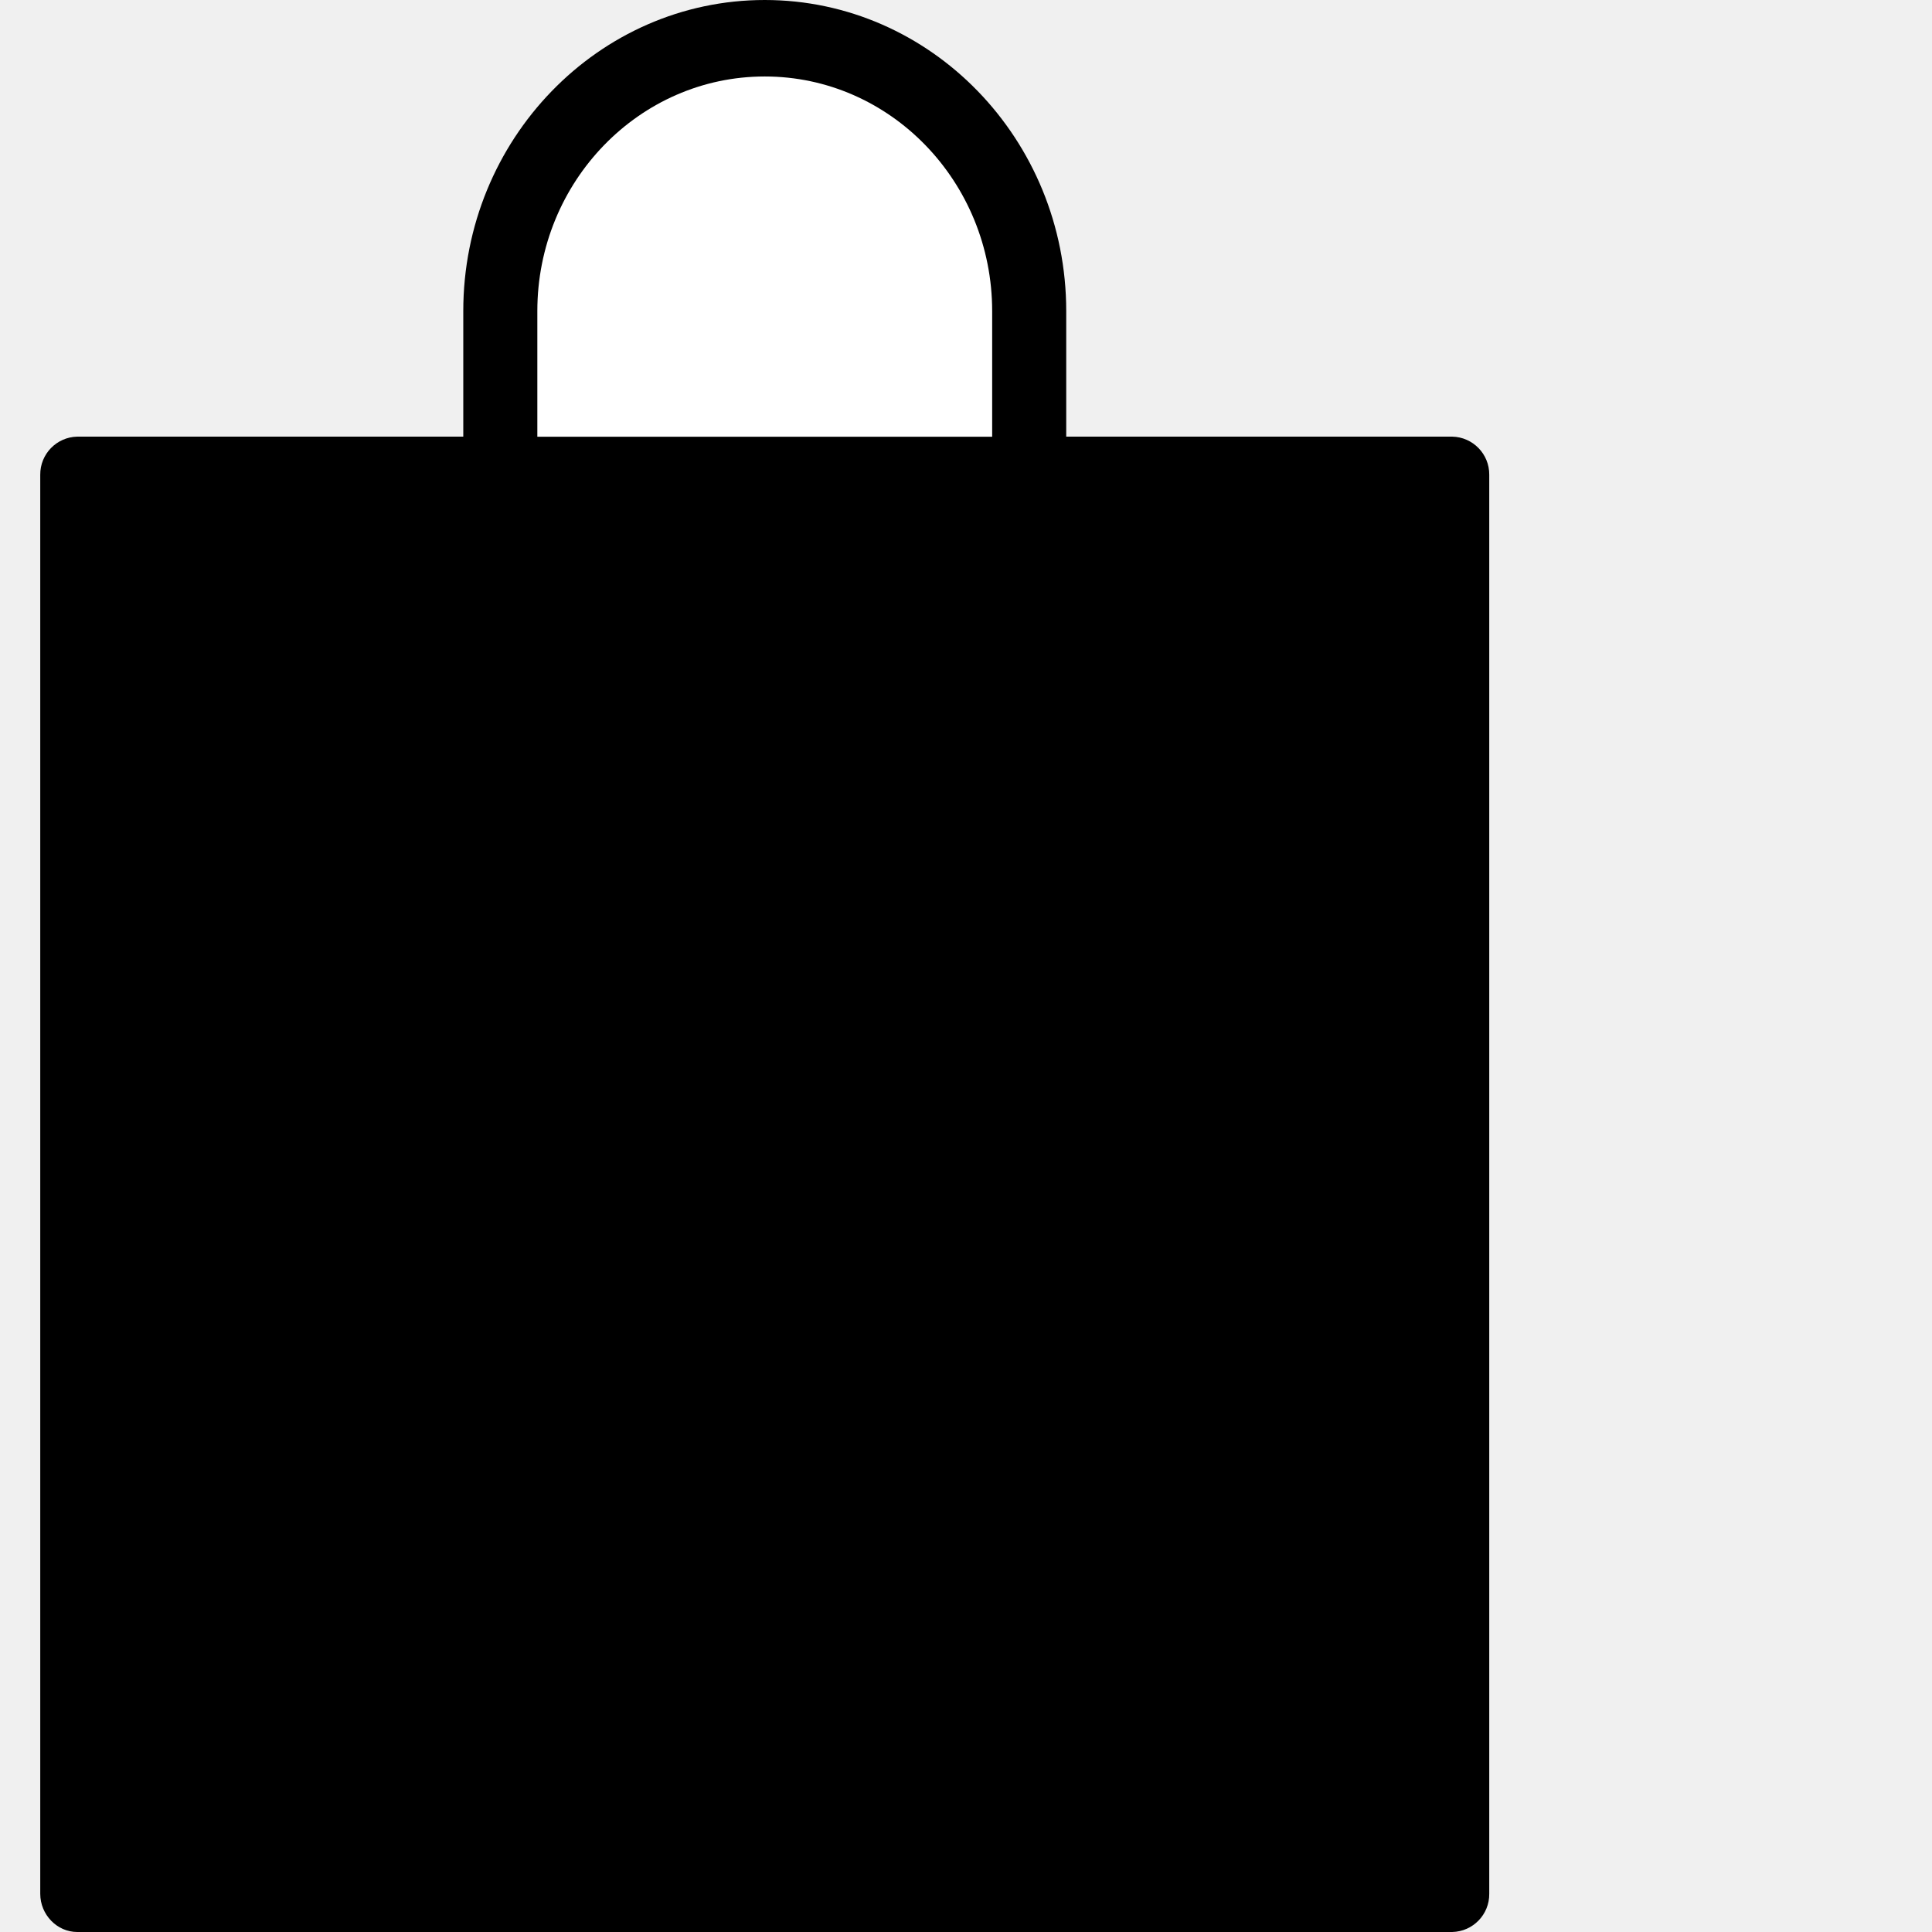
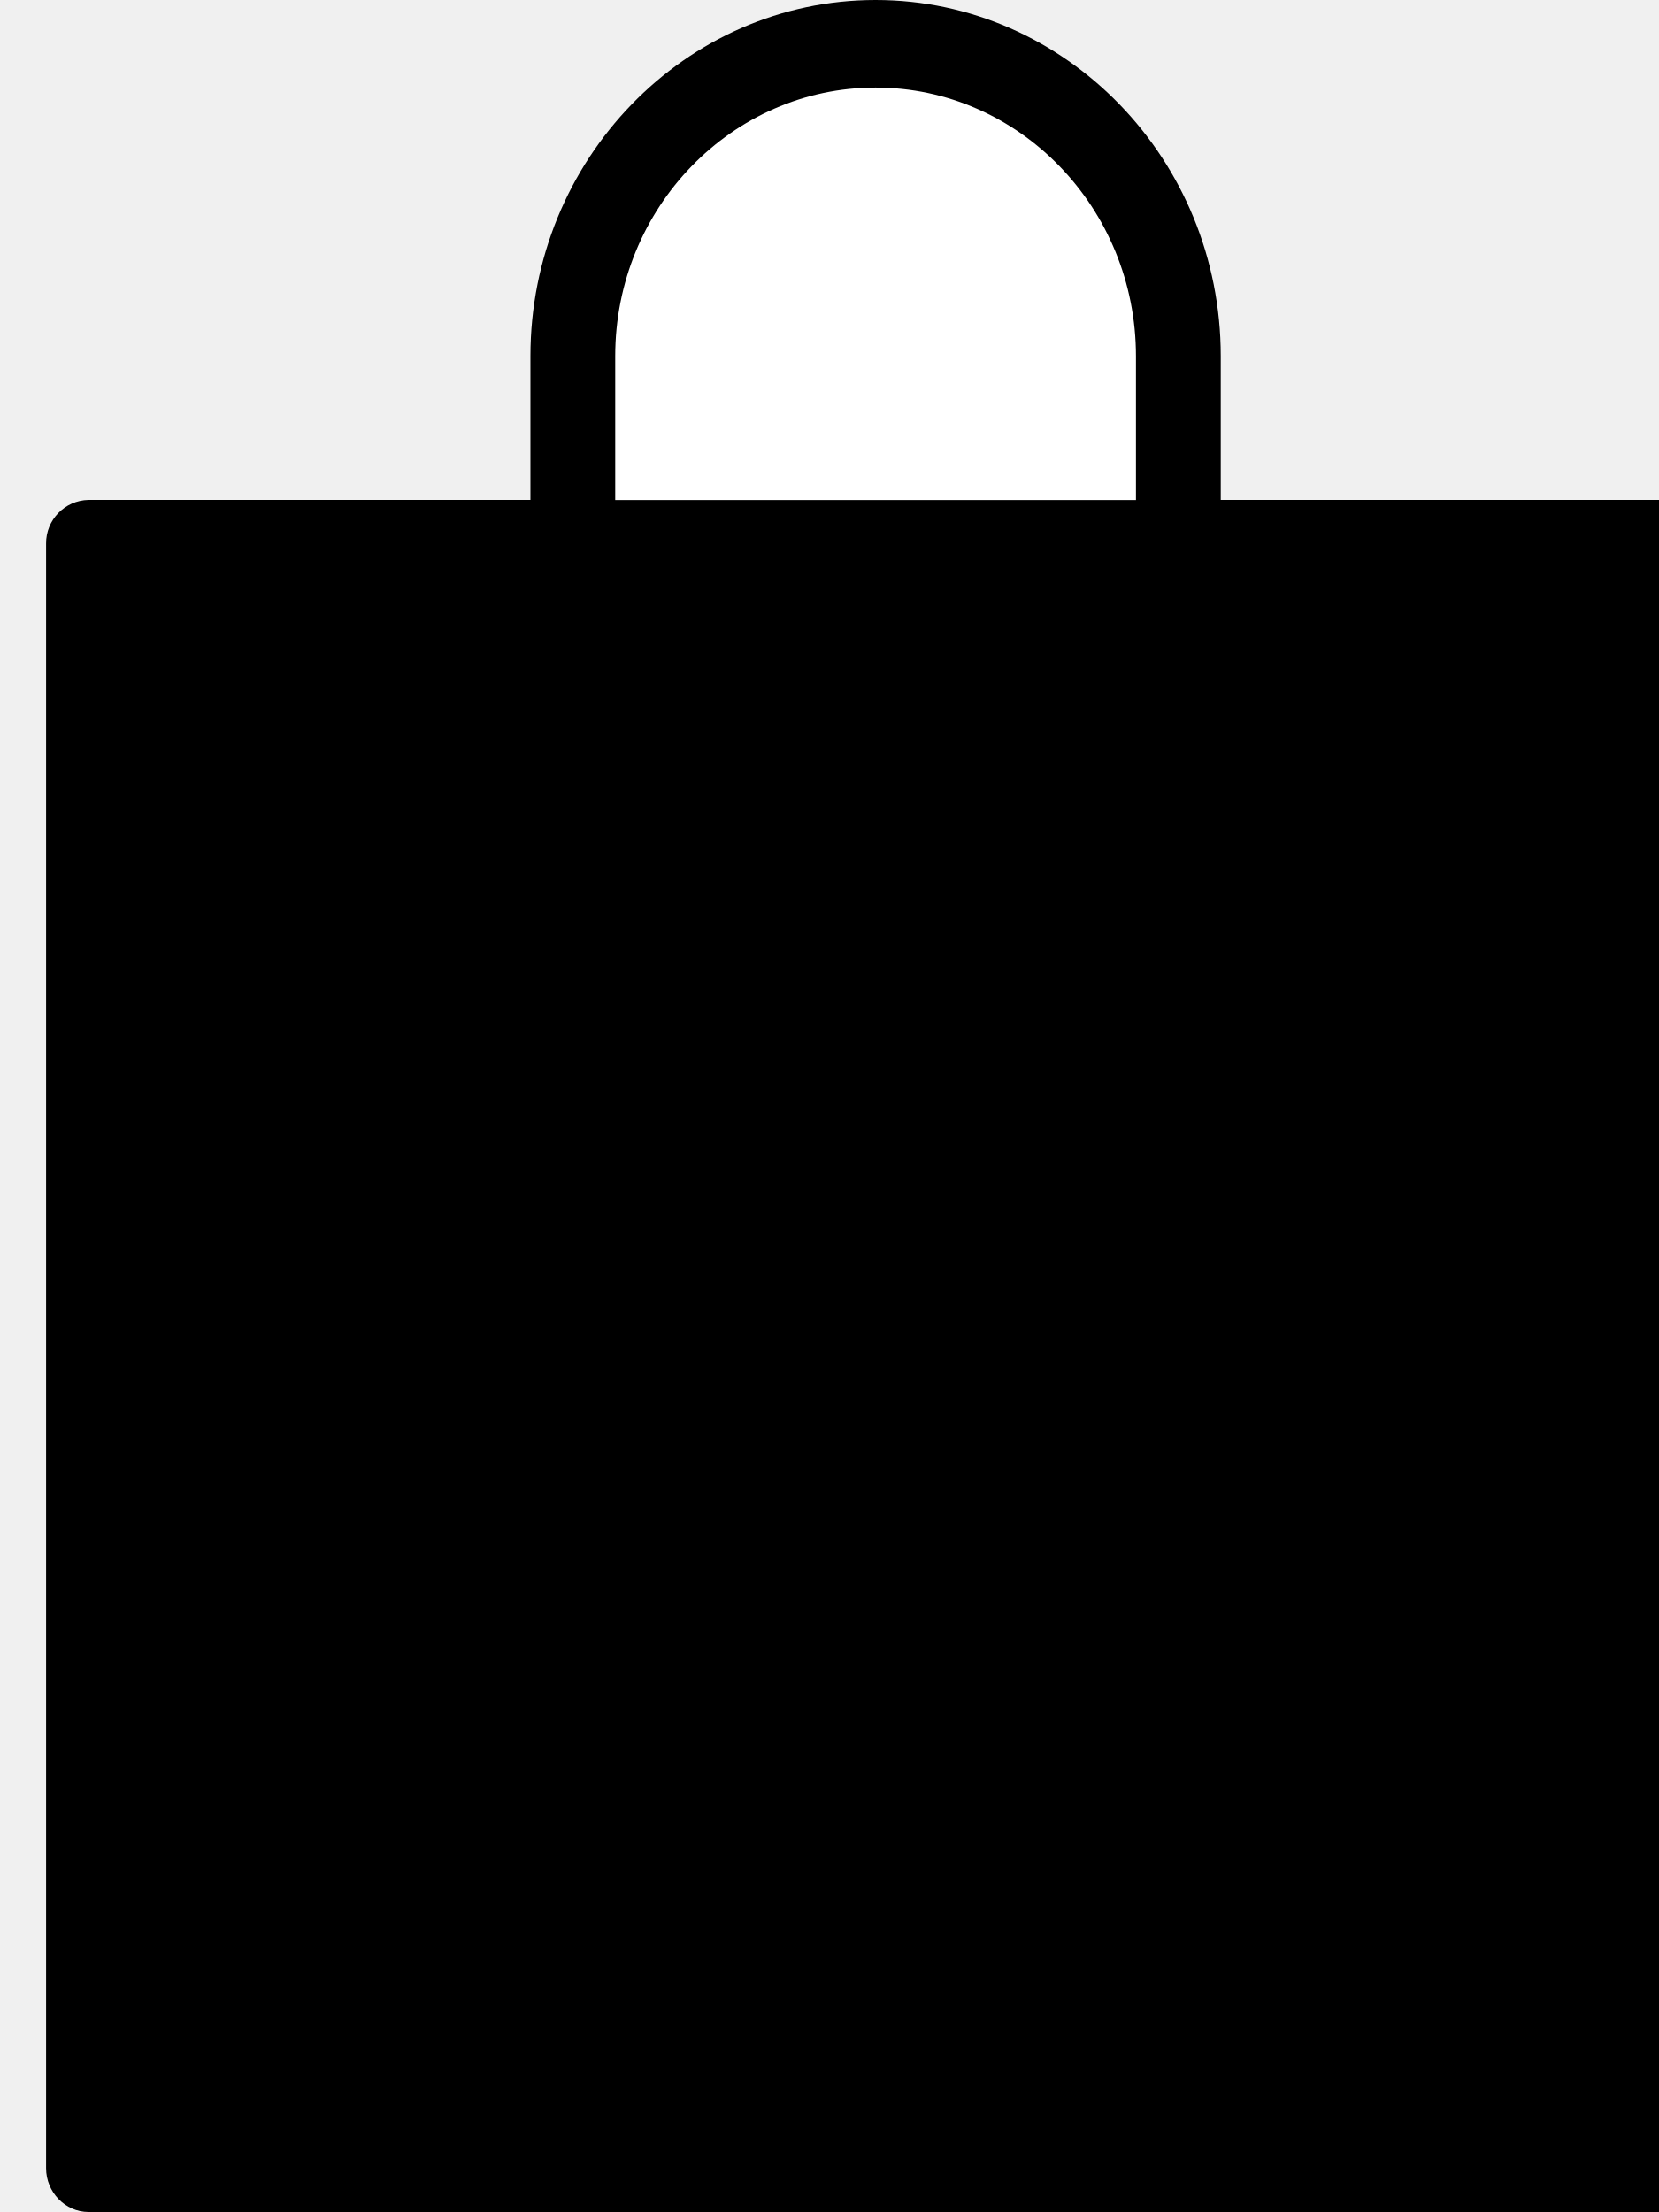
- <svg xmlns="http://www.w3.org/2000/svg" width="24" height="24">
+ <svg xmlns="http://www.w3.org/2000/svg" width="18" height="24">
  <g fill="none" fill-rule="evenodd">
    <path class="bag-path-hover" d="M18.04 5.424h-4.795v-1.56C13.245 1.733 11.565 0 9.5 0 7.435 0 5.755 1.733 5.755 3.864v1.56H.96a.47.47 0 0 0-.46.474v17.627c0 .26.208.475.46.475h17.08a.47.47 0 0 0 .46-.475V5.898a.47.47 0 0 0-.46-.474z" fill="#000" />
    <path d="M6.675 3.864C6.675 2.256 7.942.95 9.5.95c1.558 0 2.825 1.307 2.825 2.915v1.56h-5.65v-1.56z" fill="#FFF" />
  </g>
</svg>
